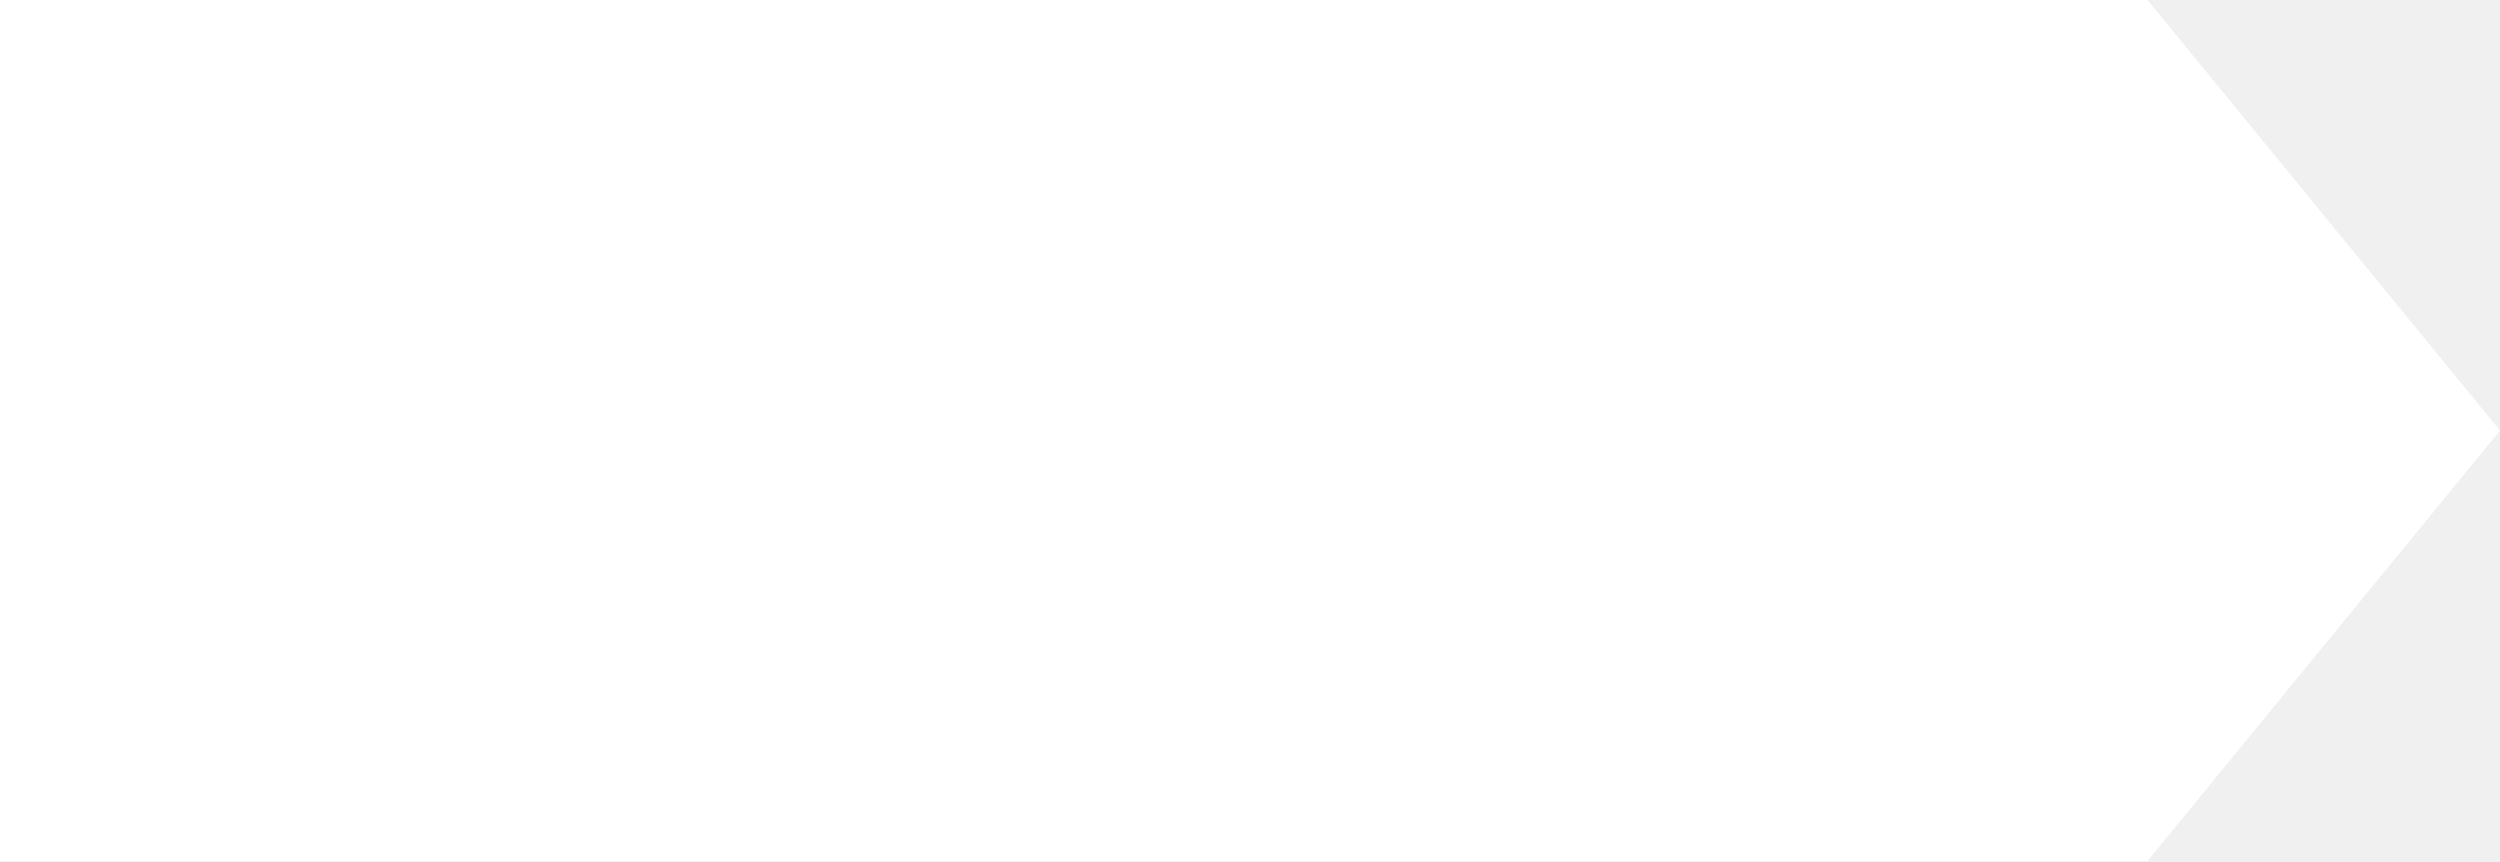
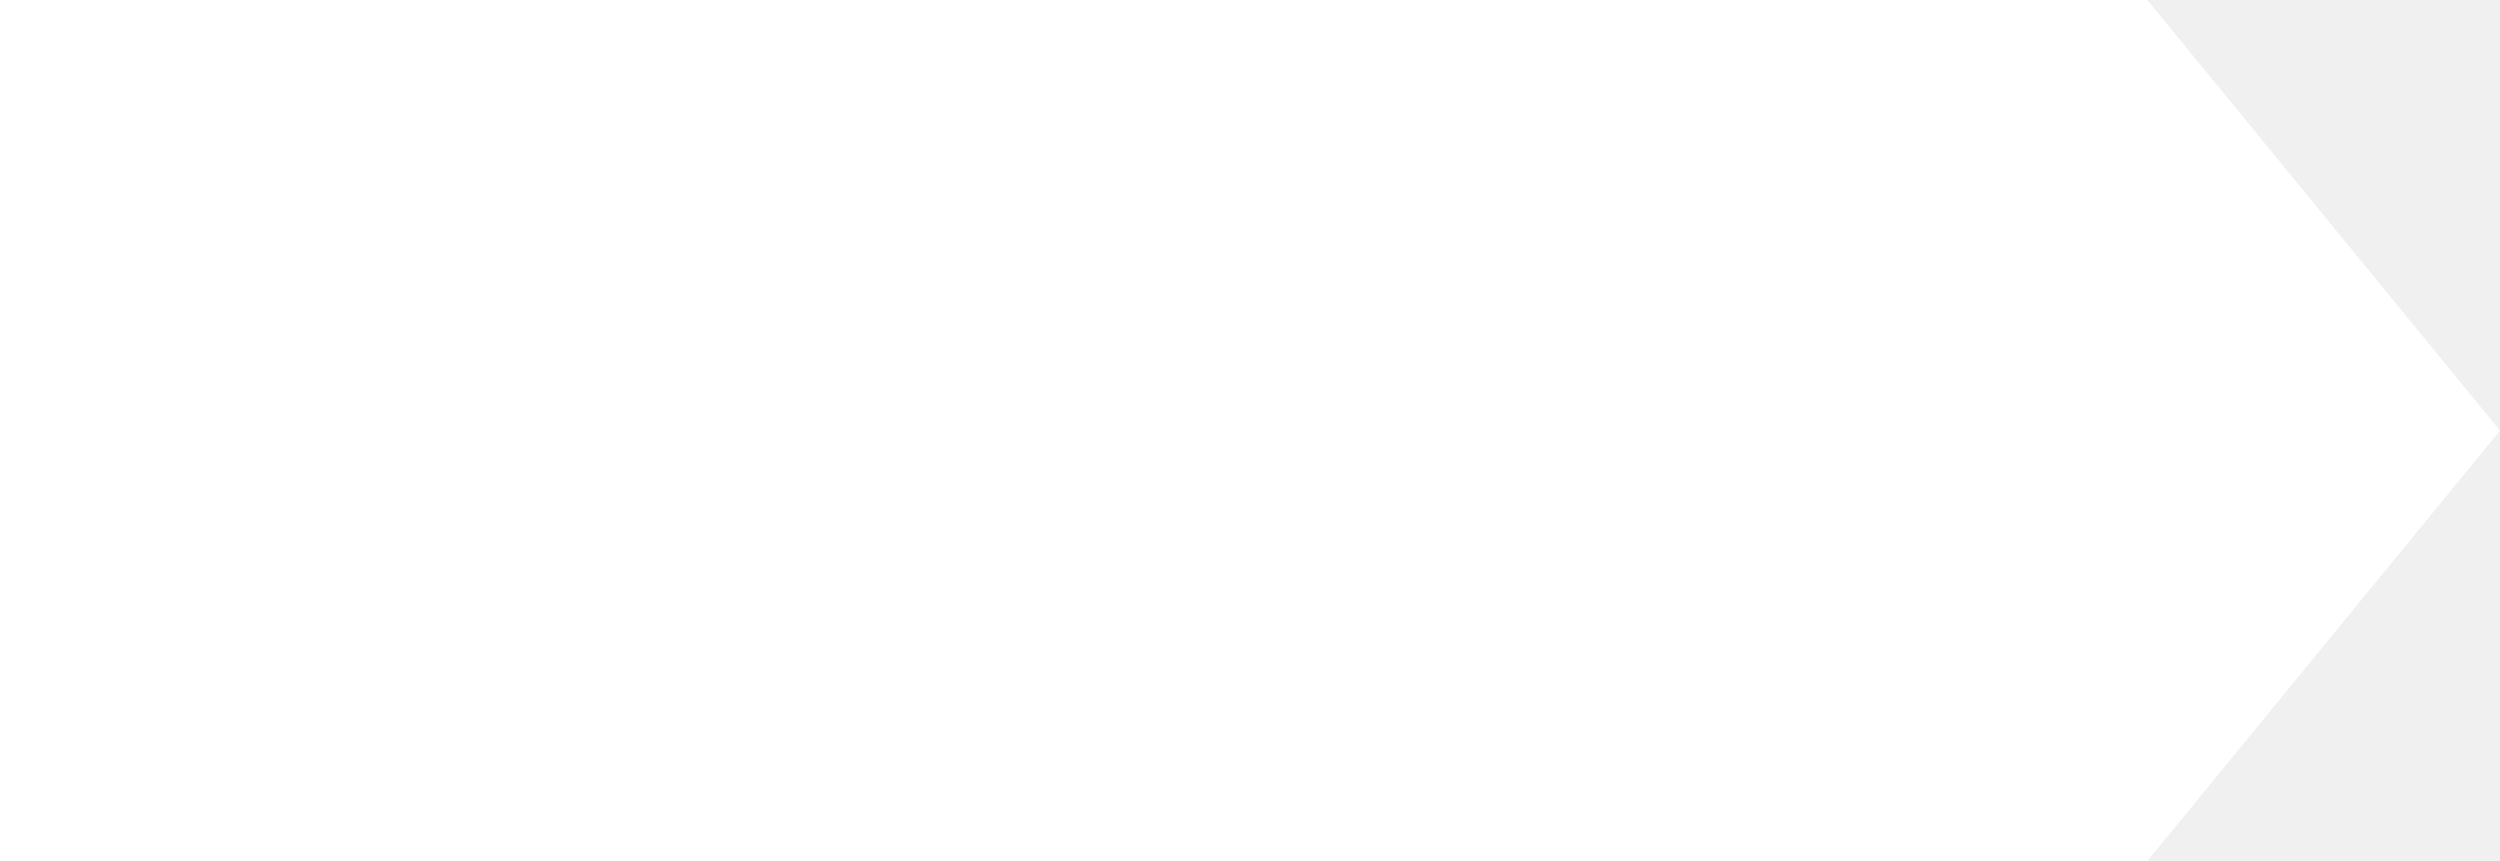
- <svg xmlns="http://www.w3.org/2000/svg" id="b" data-name="圖層 2" width="83.62" height="28.8" viewBox="0 0 83.62 28.8">
+ <svg xmlns="http://www.w3.org/2000/svg" id="b" data-name="圖層 2" width="134.7" height="46.39" viewBox="0 0 134.7 46.39">
  <defs>
    <style>
      .d {
        fill: #fff;
      }
    </style>
  </defs>
  <g id="c" data-name="文字">
-     <polygon class="d" points="71.83 0 0 0 0 28.8 71.83 28.8 83.62 14.4 71.83 0" />
+     <polygon class="d" points="115.7 0 0 0 0 46.39 115.7 46.39 134.7 23.2 115.7 0" />
  </g>
</svg>
